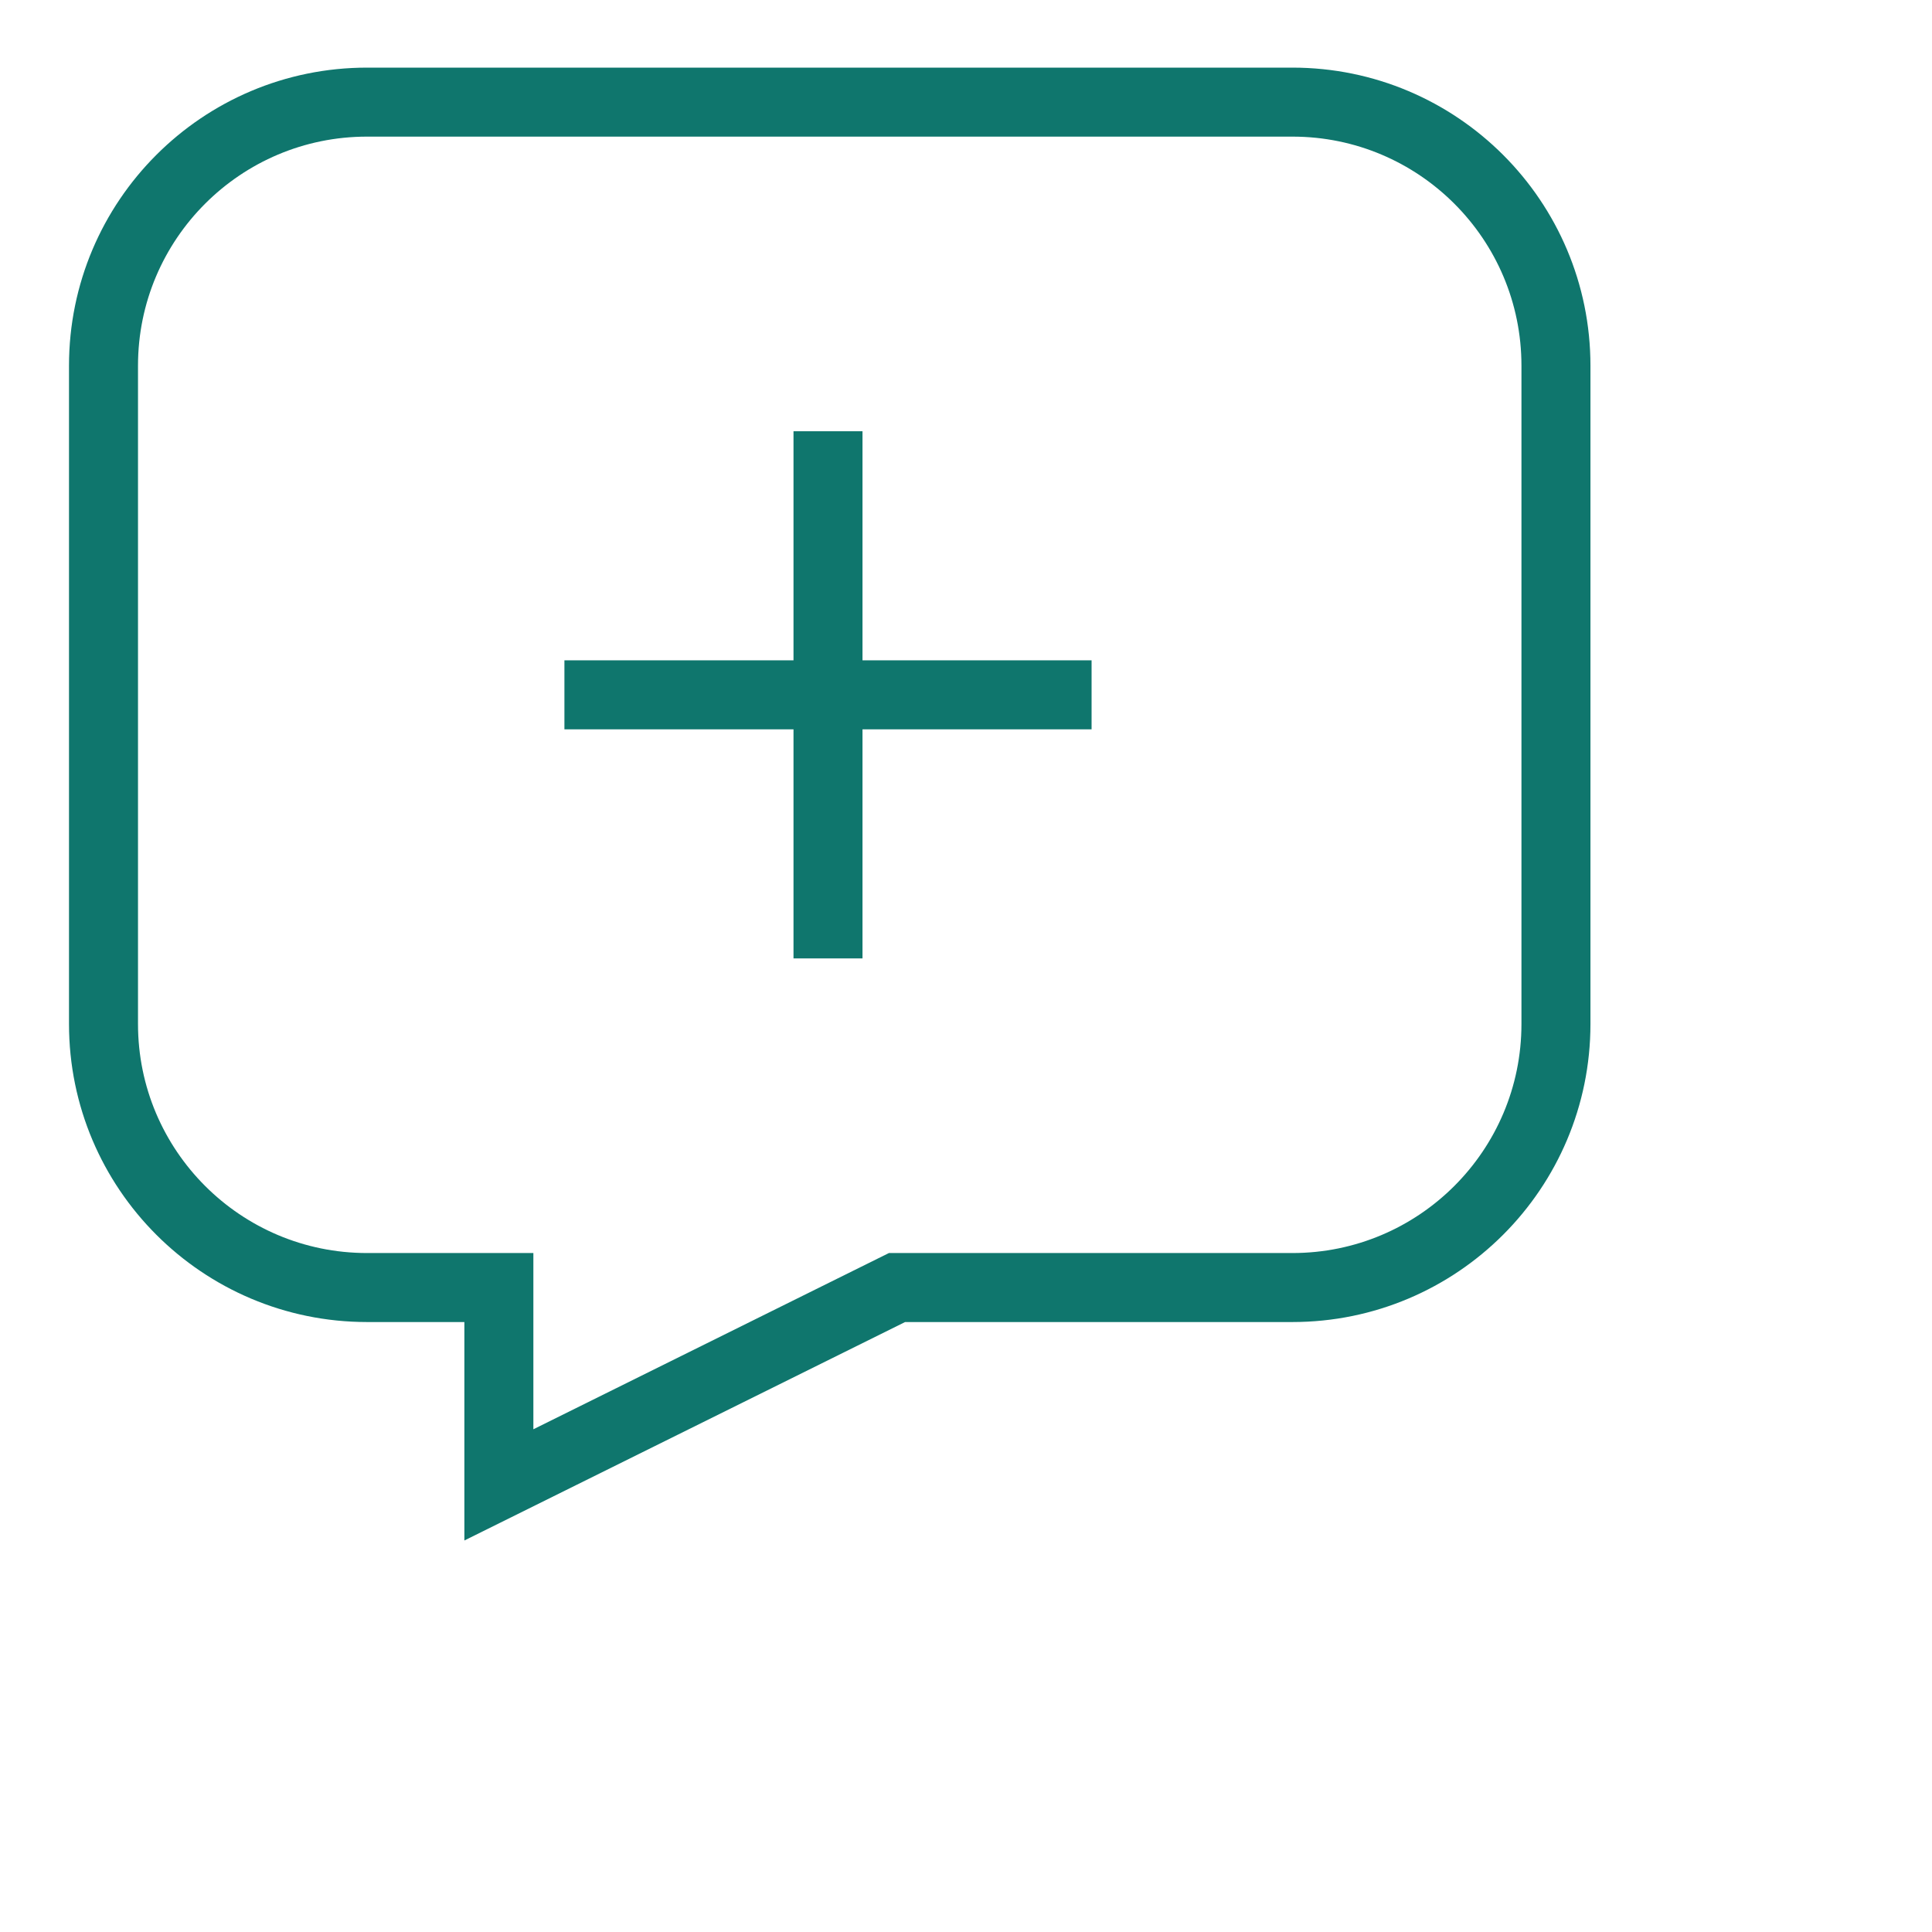
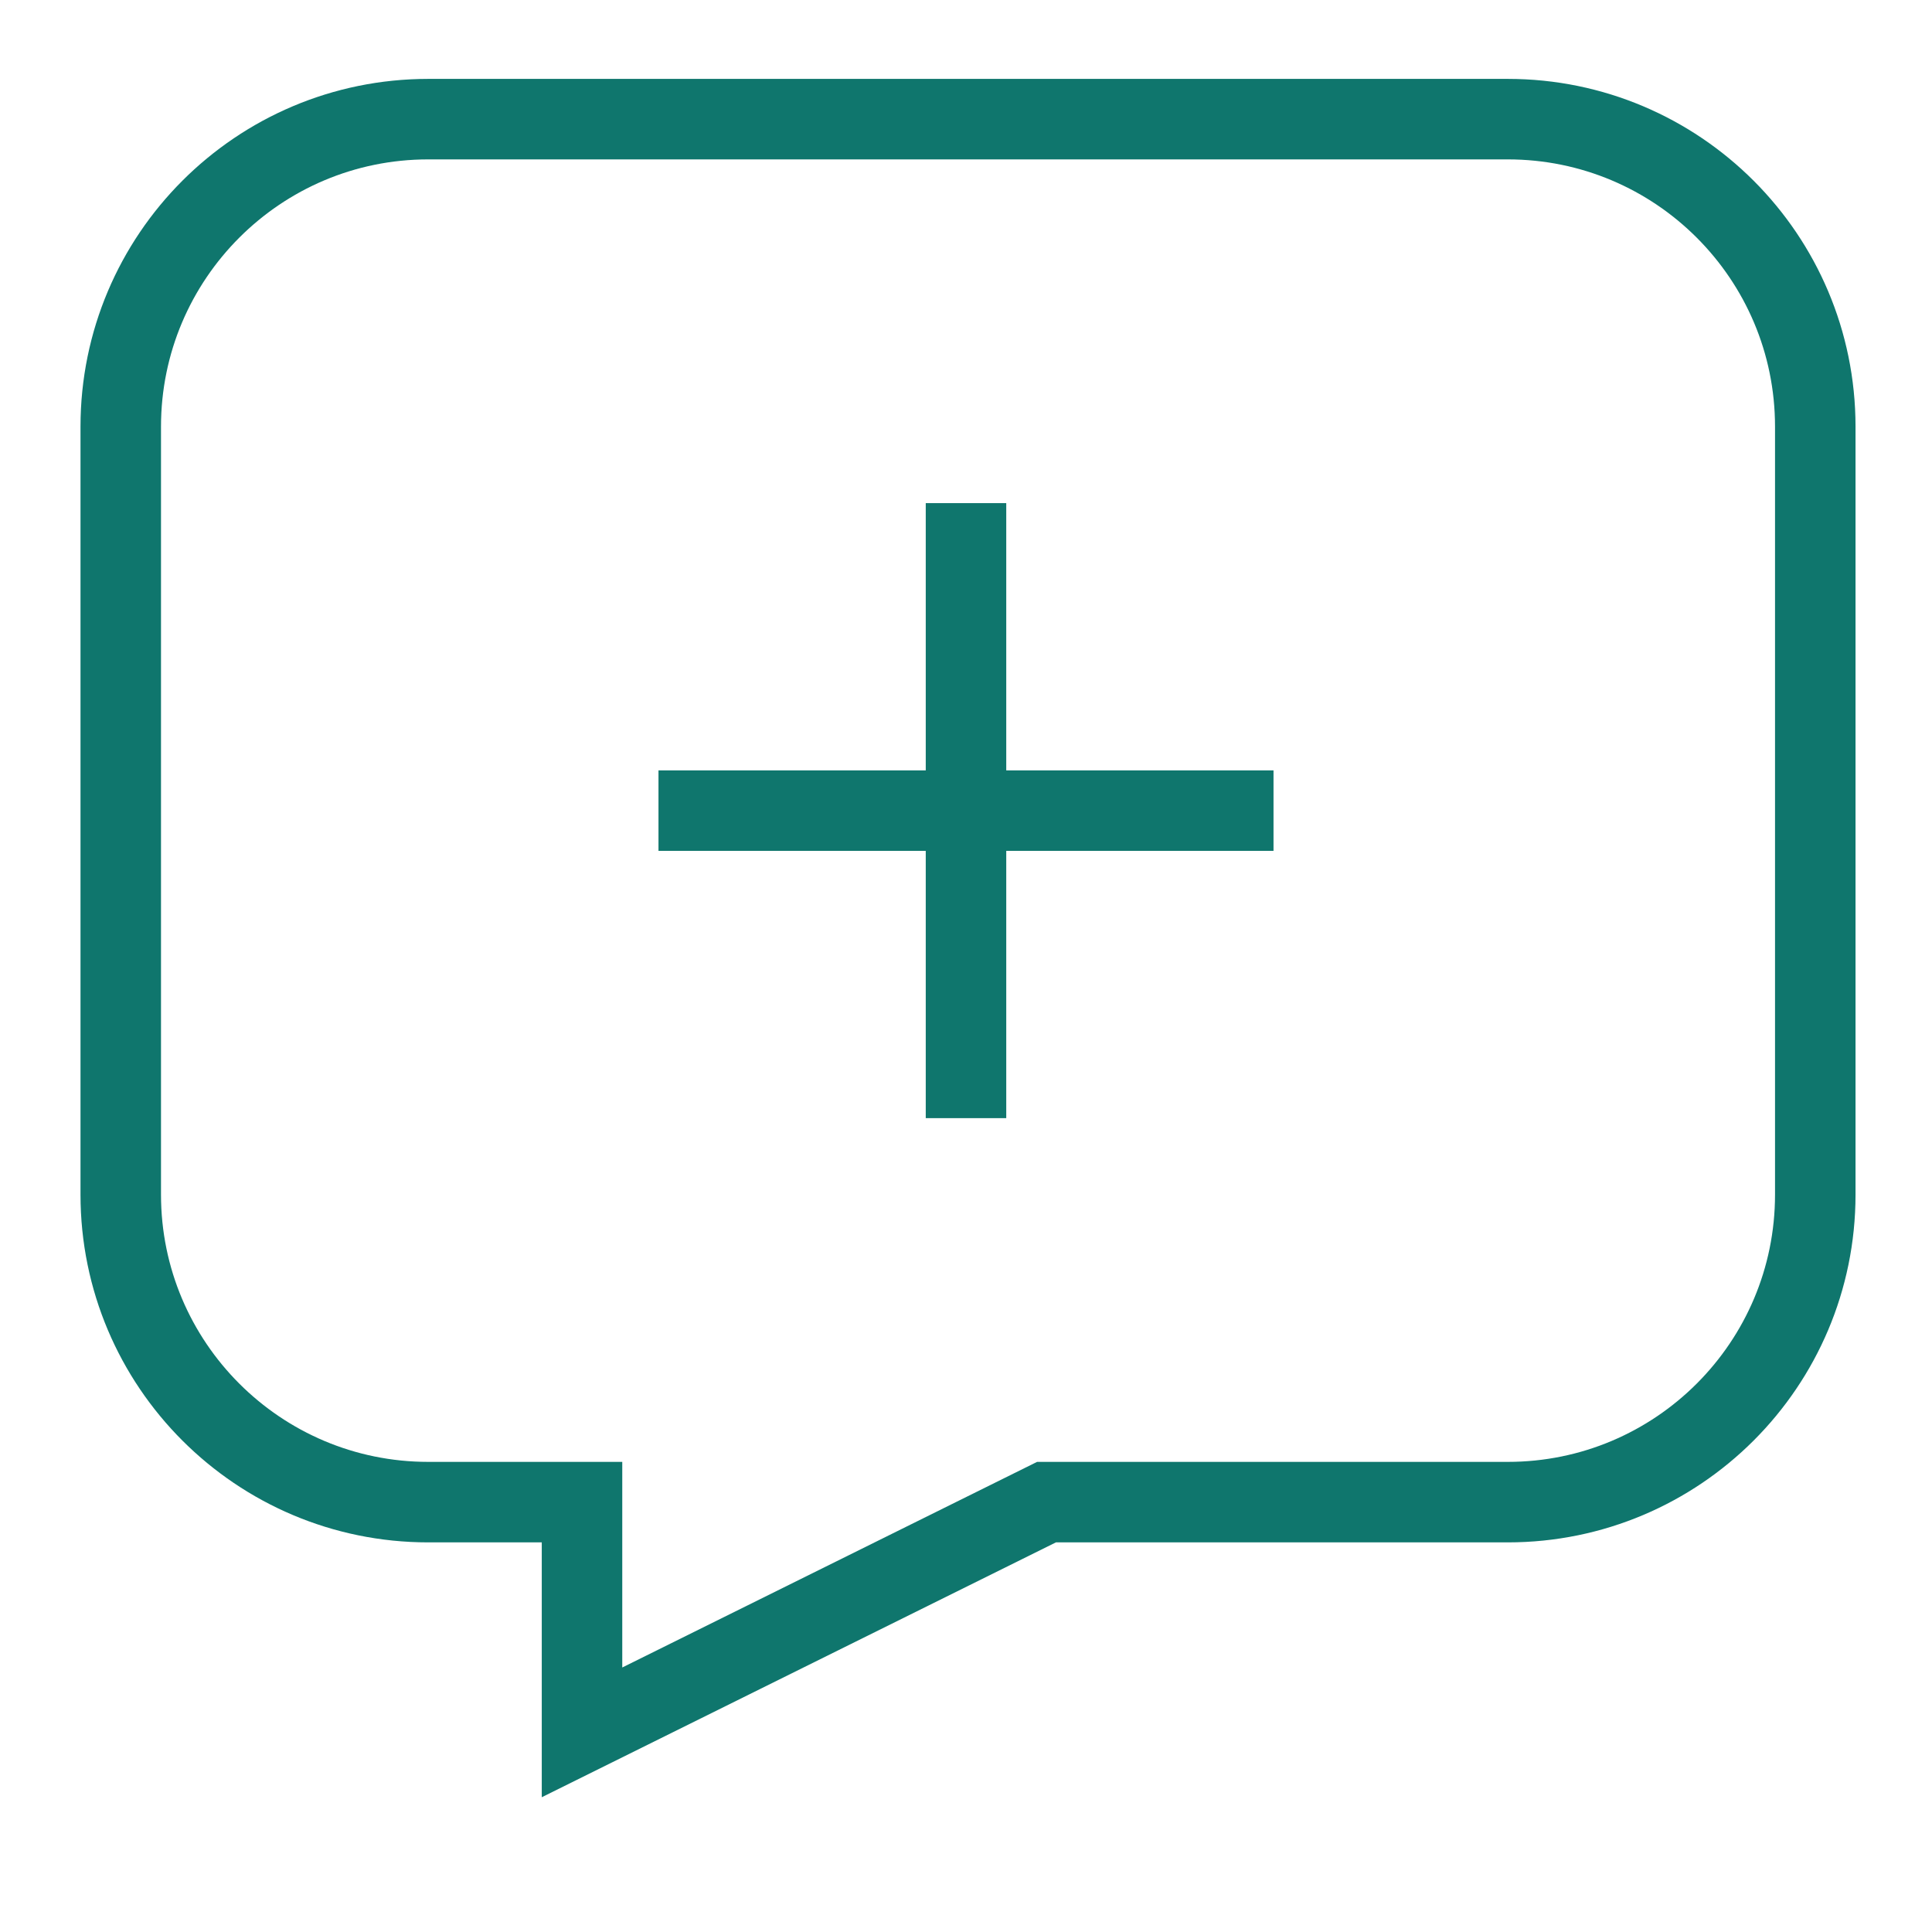
- <svg xmlns="http://www.w3.org/2000/svg" viewBox="0 0 28 28" id="Layer_1" data-name="Layer 1">
+ <svg xmlns="http://www.w3.org/2000/svg" viewBox="0 0 24 24" id="Layer_1" data-name="Layer 1">
  <defs>
    <style>.cls-1{fill:none;stroke:#0f766d;stroke-width:1;}</style>
  </defs>
  <line class="cls-1" x1="8.18" y1="10.07" x2="15.82" y2="10.07" />
  <line class="cls-1" x1="12" y1="6.25" x2="12" y2="13.89" />
  <path class="cls-1" d="M1.5,5.3v9.54a3.82,3.82,0,0,0,3.82,3.82H7.23v2.86L13,18.66h5.73a3.82,3.82,0,0,0,3.82-3.82V5.3a3.82,3.82,0,0,0-3.82-3.82H5.32A3.82,3.82,0,0,0,1.5,5.3Z" />
</svg>
